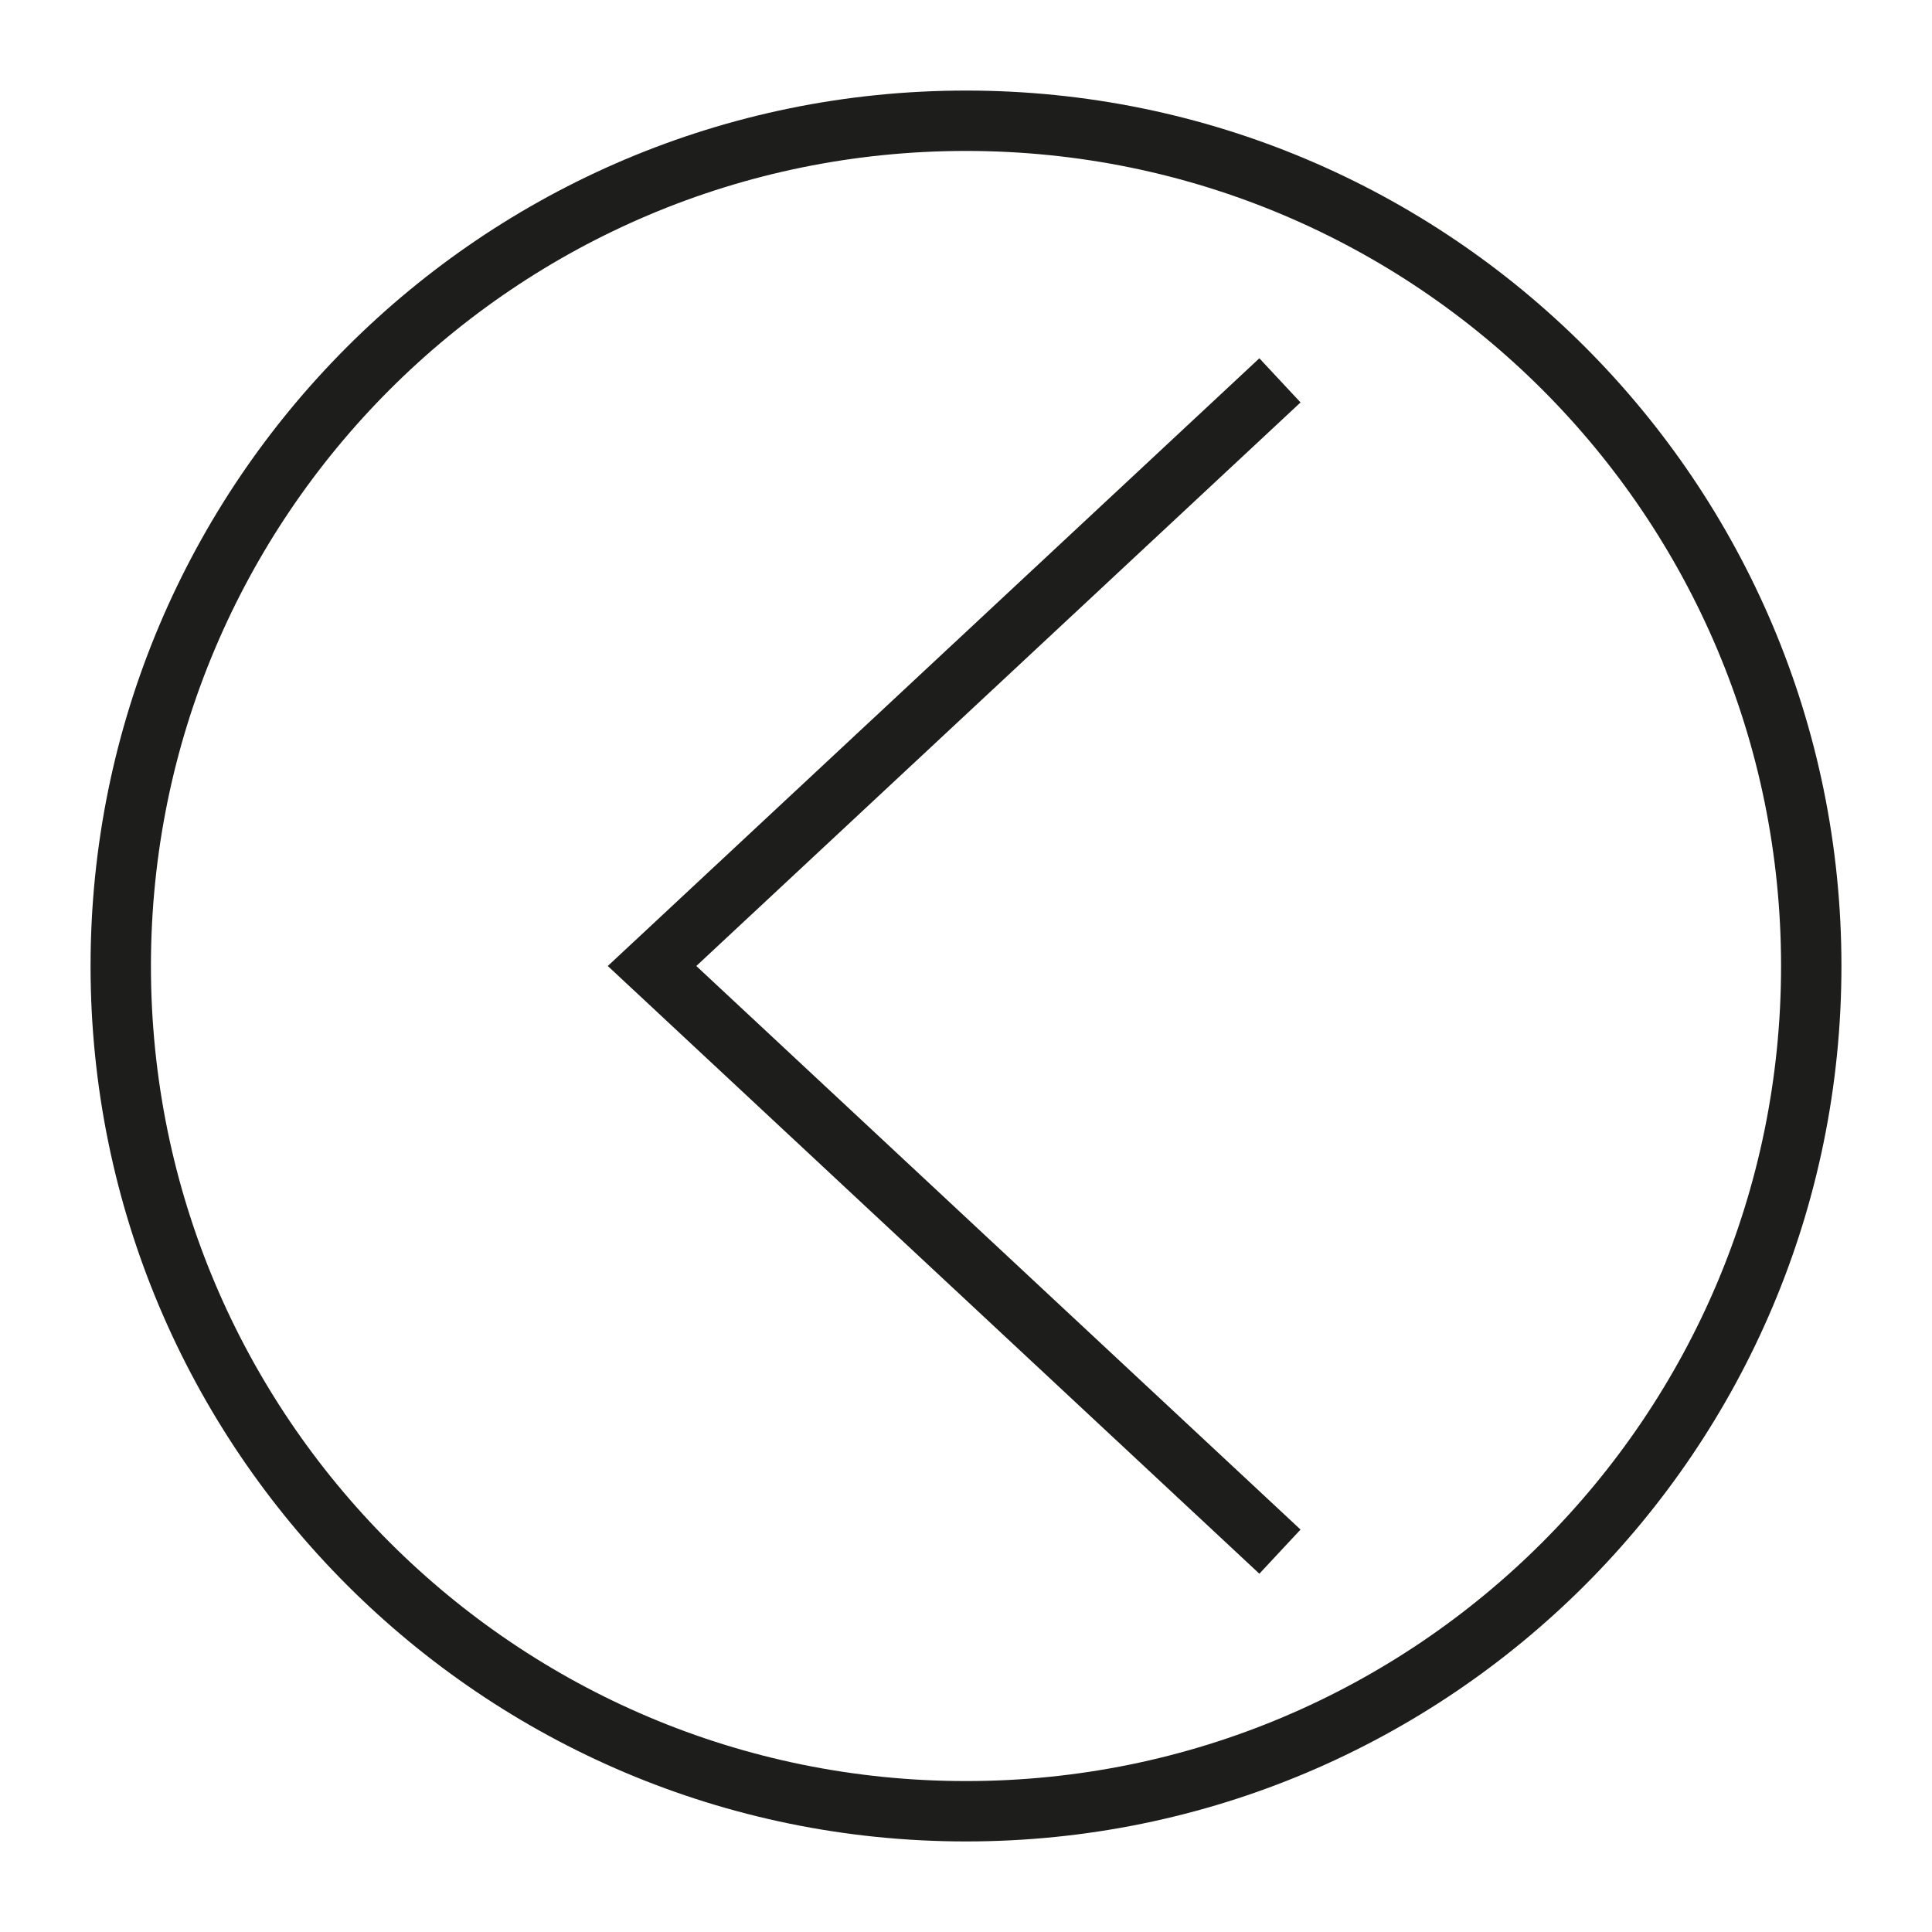
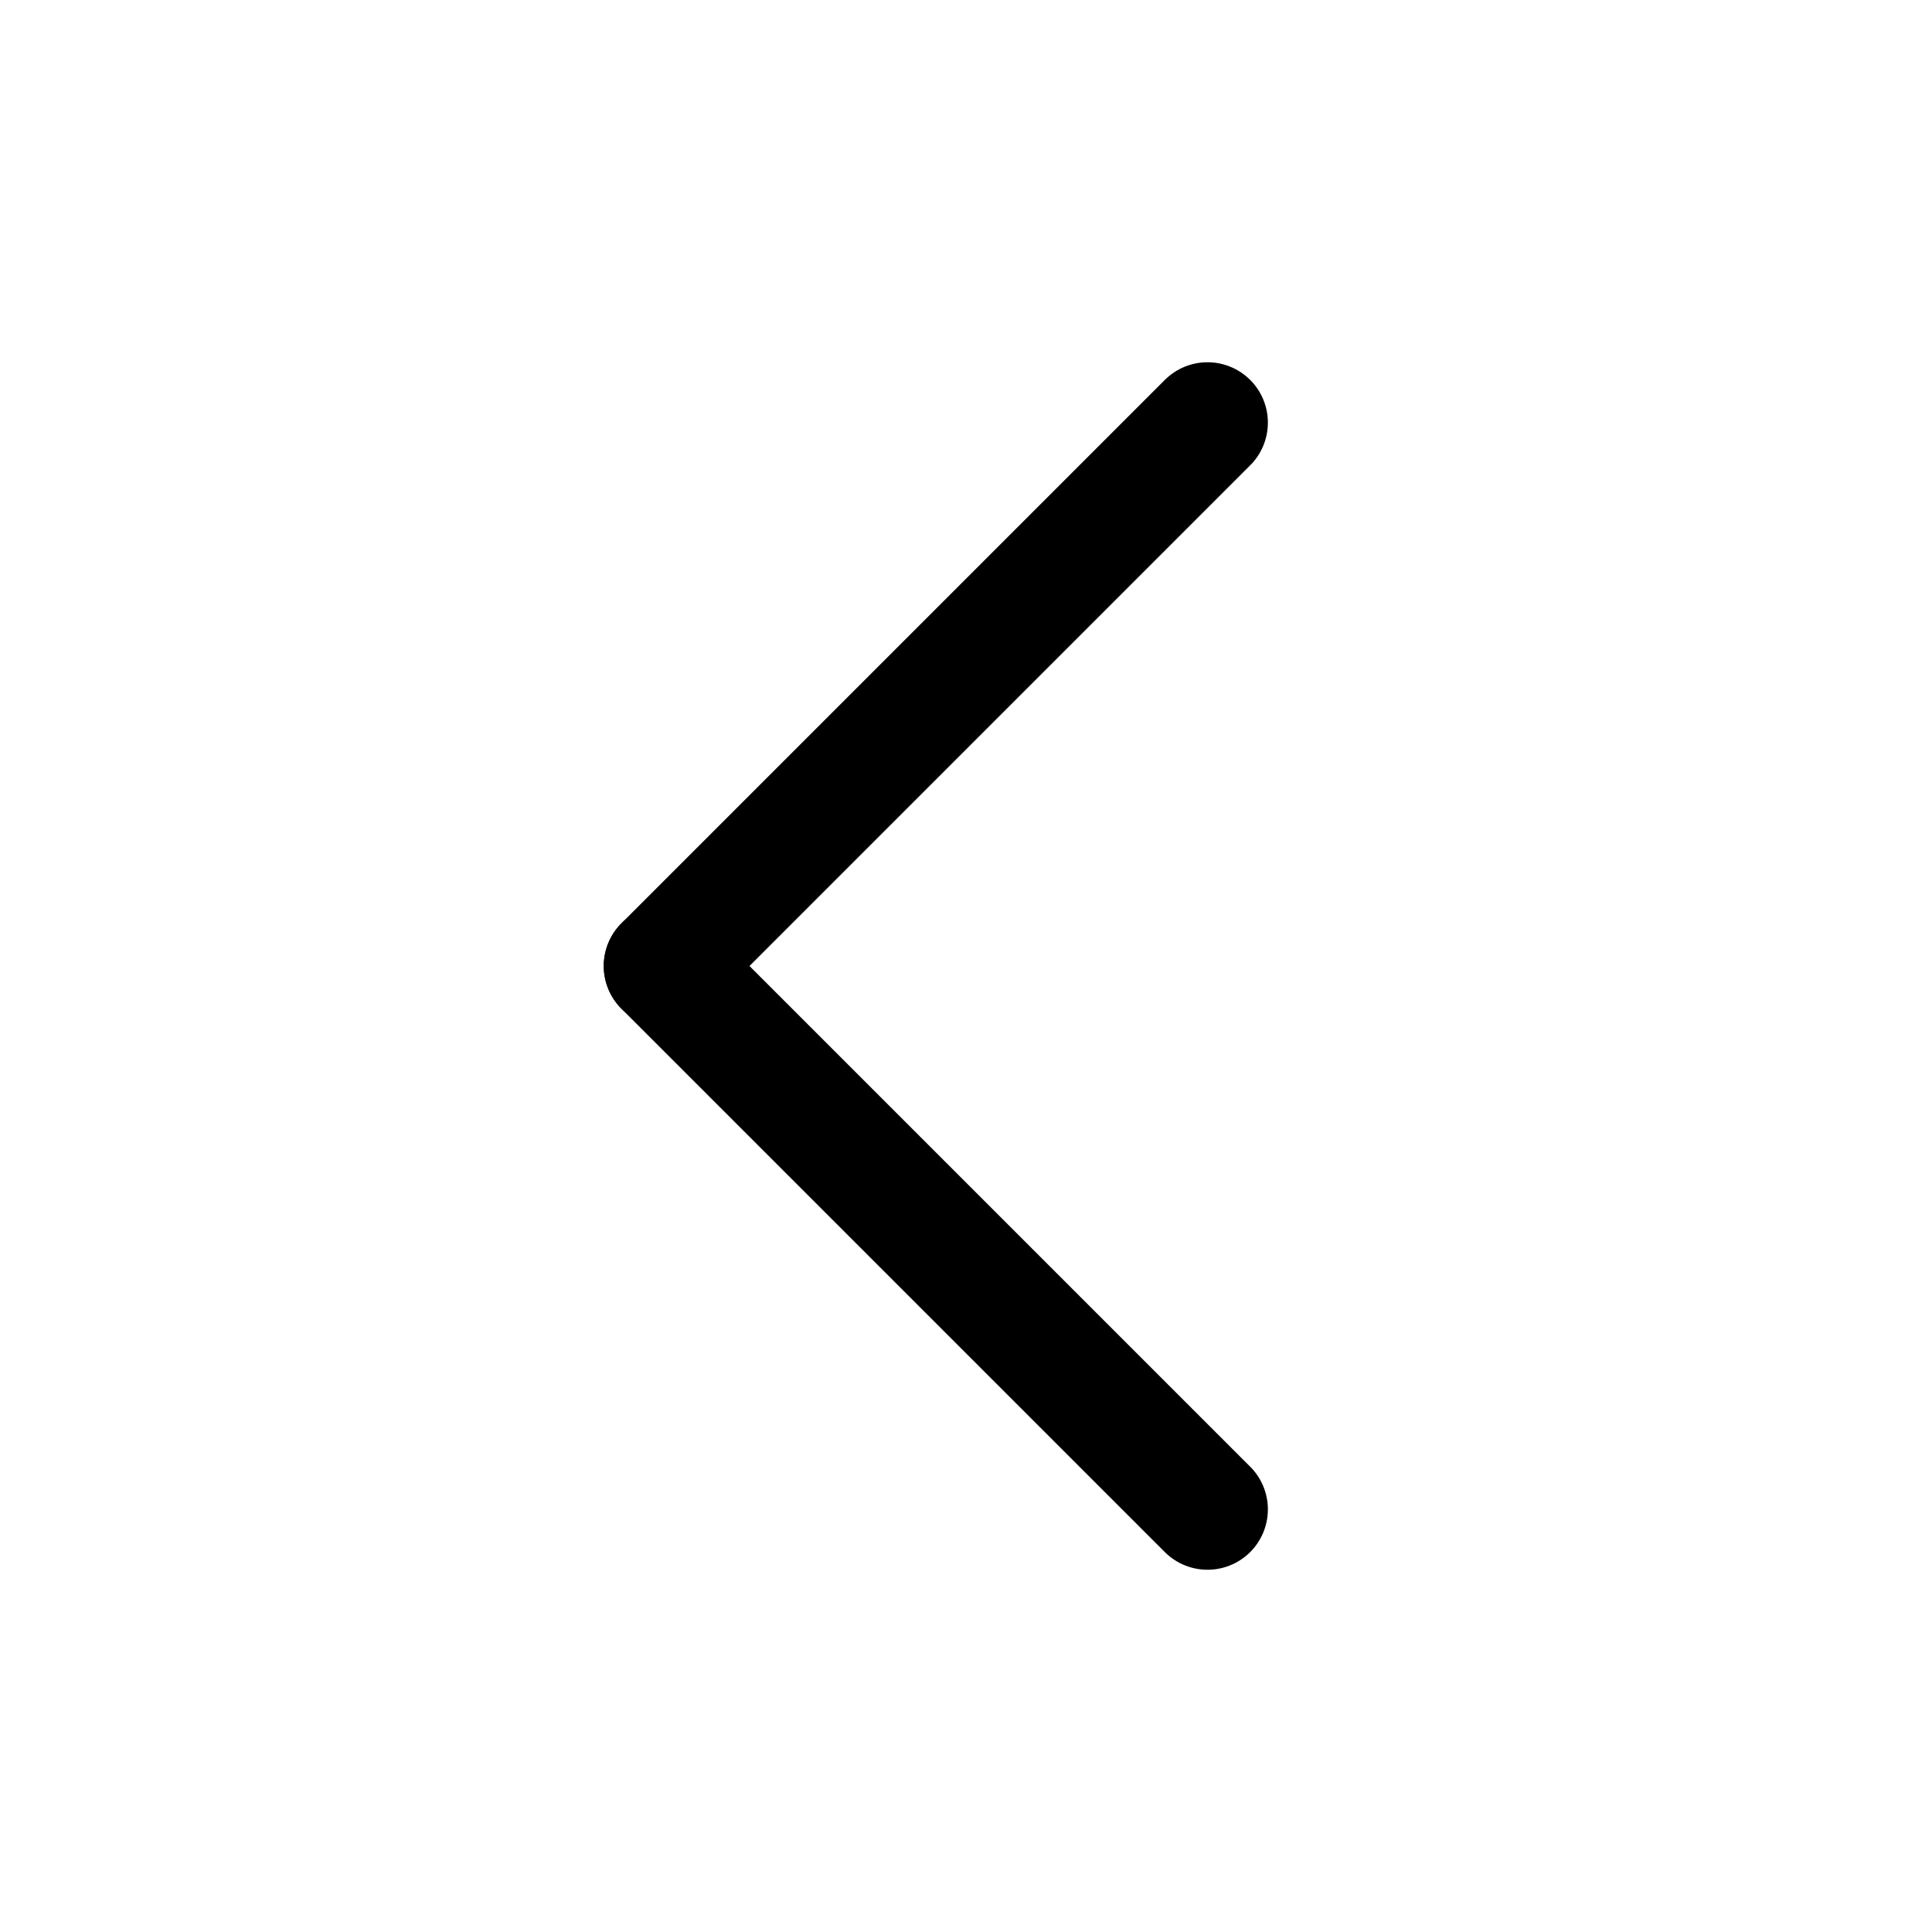
- <svg xmlns="http://www.w3.org/2000/svg" enable-background="new 0 0 32 32" version="1.1" viewBox="0 0 32 32" xml:space="preserve">
-   <g>
-     <g id="Grid" />
-     <g id="Chevron_Up" />
-     <g id="Chevron_Left">
-       <g>
-         <circle cx="16" cy="16" fill="none" r="14" stroke="#1D1D1B" stroke-miterlimit="10" />
-         <polyline fill="none" points="21.2,25.7 10.8,16 21.2,6.3     " stroke="#1D1D1B" stroke-miterlimit="10" />
-       </g>
-     </g>
-     <g id="Chevron_Down" />
-     <g id="Chevron_Right" />
-     <g id="Keyboard_Up" />
-     <g id="Keyboard_Left" />
-     <g id="Keyboard_Right" />
-     <g id="Keyboard_Up_1_" />
-     <g id="Check" />
-     <g id="Delete" />
+ <svg xmlns="http://www.w3.org/2000/svg" viewBox="0 0 32 32">
+   <defs>
+     <style>.cls-1{fill:none;stroke:#000;stroke-linecap:round;stroke-linejoin:round;stroke-width:2px;}</style>
+   </defs>
+   <g id="chevron-left">
+     <line class="cls-1" x1="11" x2="20" y1="16" y2="7" />
+     <line class="cls-1" x1="20" x2="11" y1="25" y2="16" />
  </g>
</svg>
